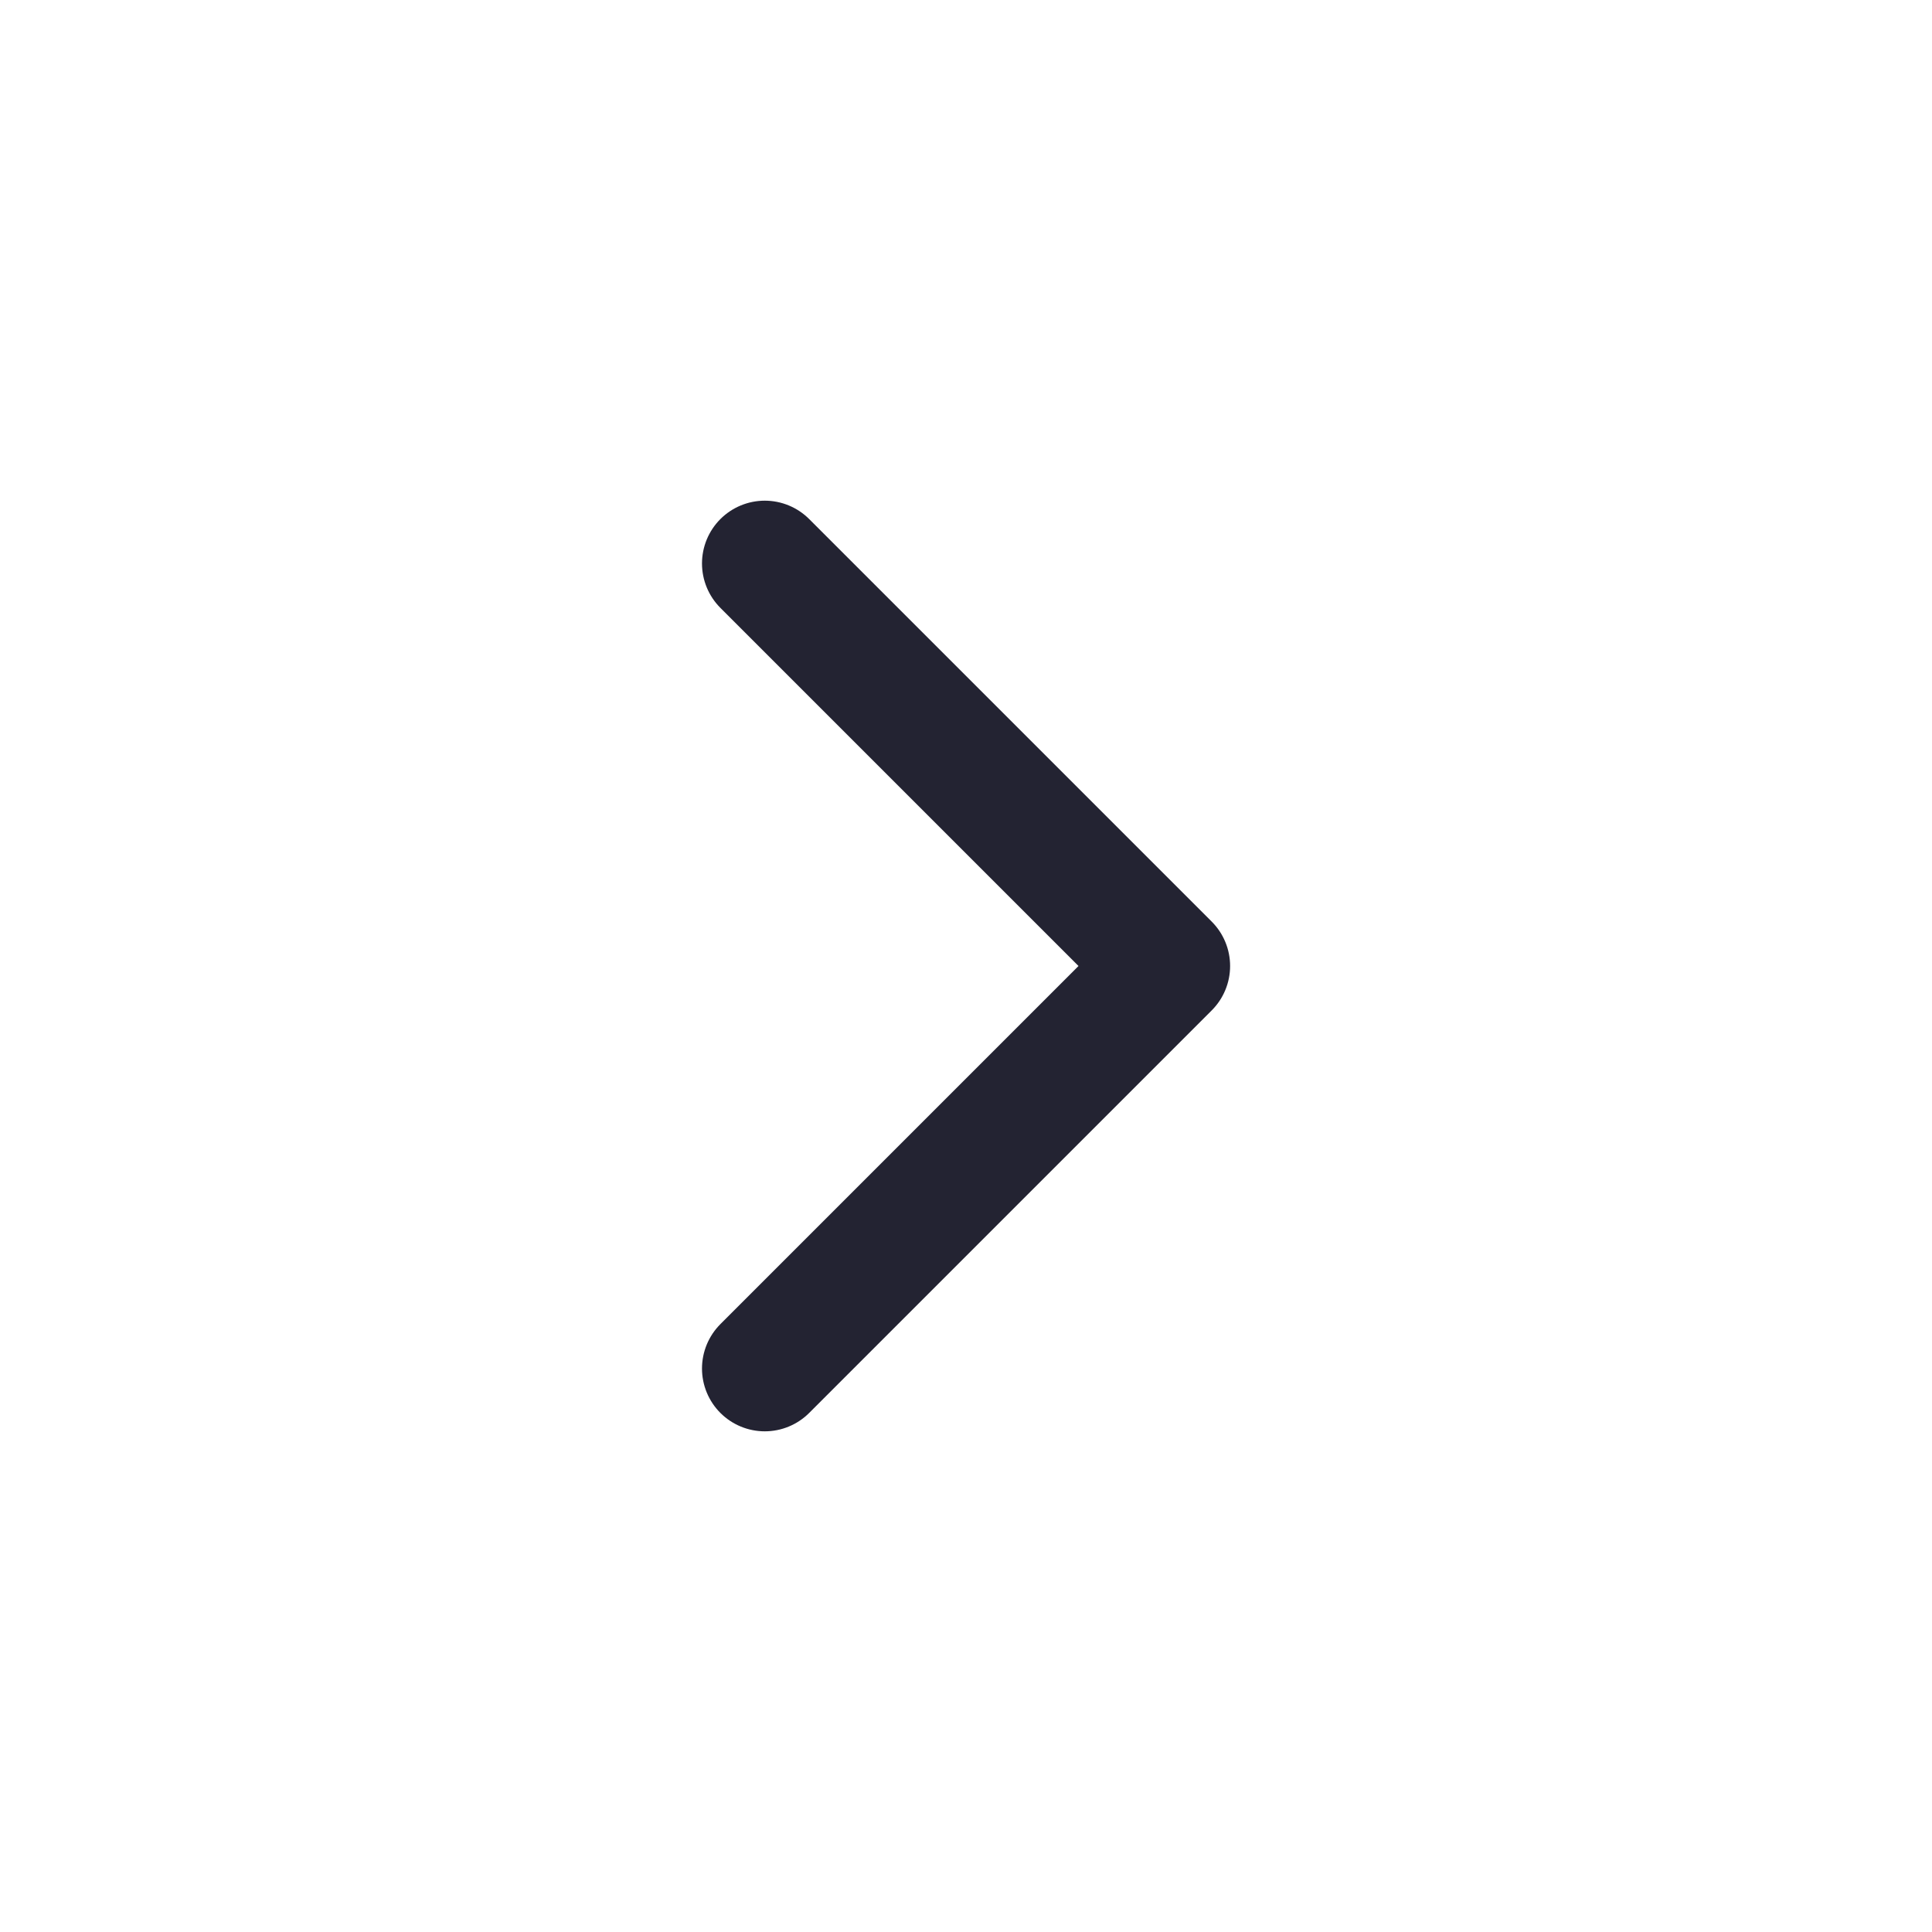
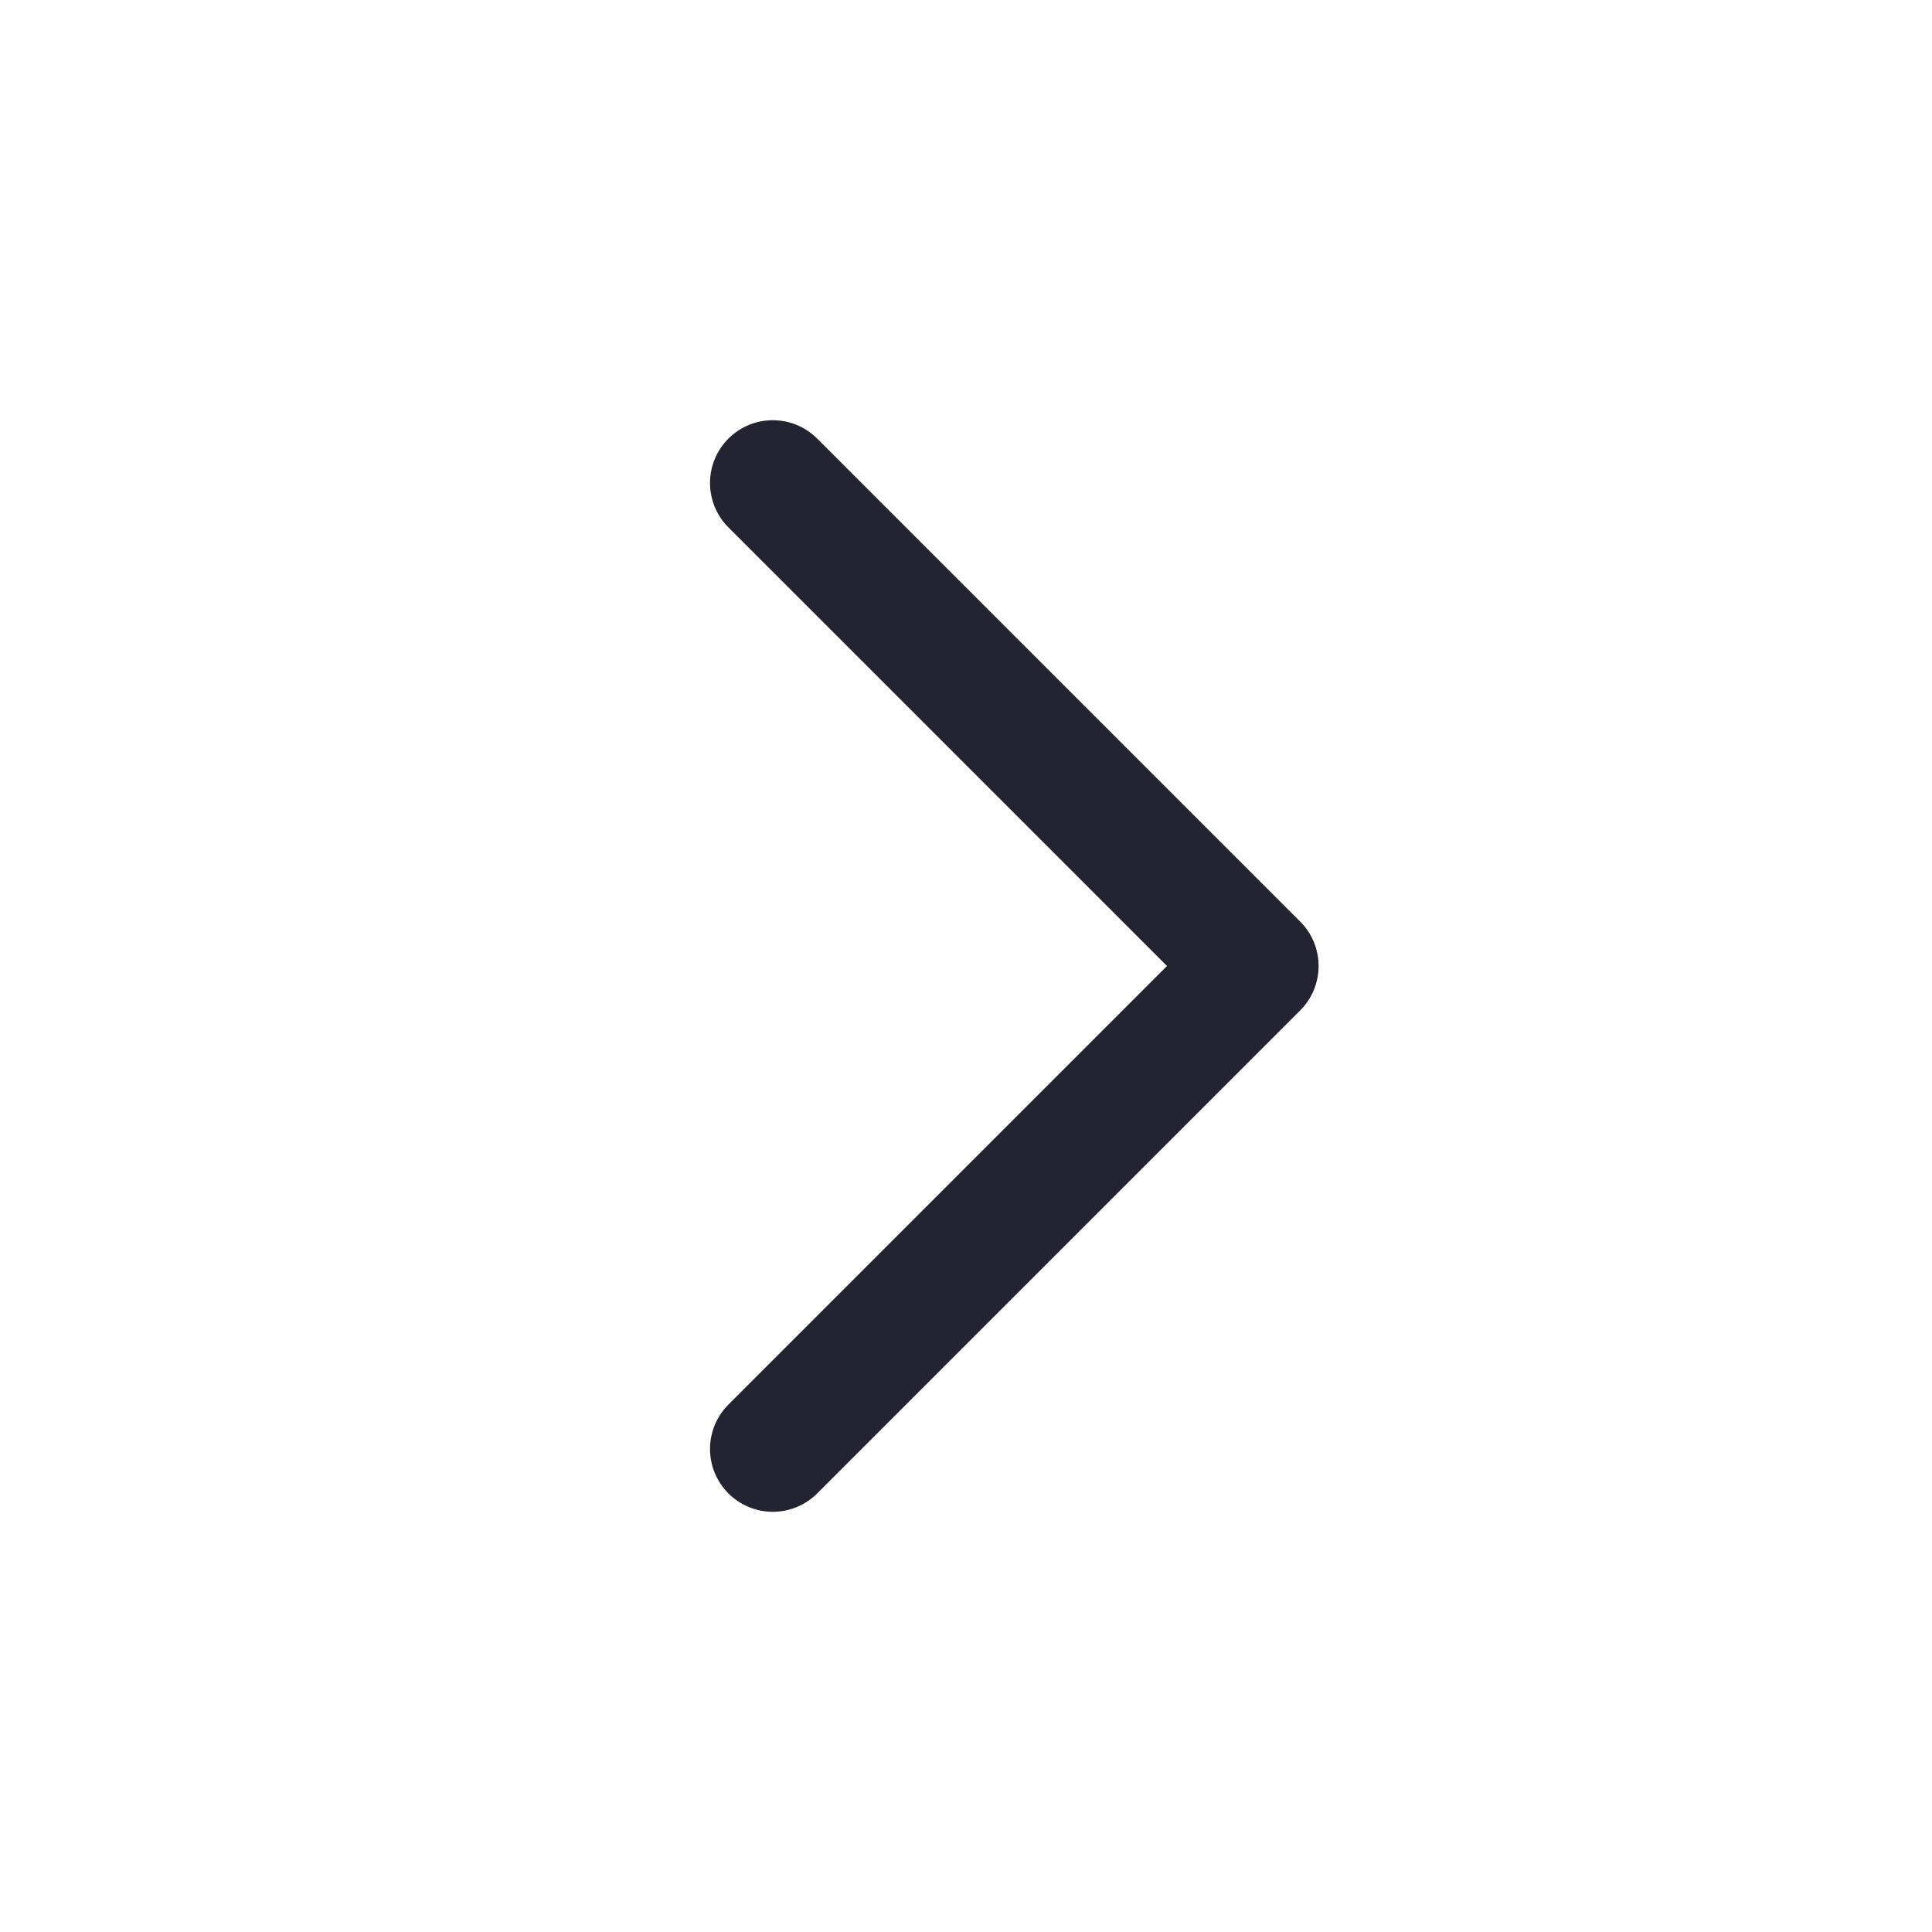
- <svg xmlns="http://www.w3.org/2000/svg" width="20" height="20" viewBox="0 0 20 20" fill="none">
-   <path d="M7.917 14.167L12.084 10L7.917 5.833" stroke-width="1.3" stroke-linecap="round" stroke-linejoin="round" stroke="#232332" />
+ <svg xmlns="http://www.w3.org/2000/svg" preserveAspectRatio="none" overflow="visible" style="display: block;" width="20" height="20" viewBox="0 0 20 20" fill="none">
+   <g id="Icons/Regular/angle-right">
+     <path id="Icon_svg" d="M8 15L13 10L8 5" stroke-width="1.3" stroke-linecap="round" stroke-linejoin="round" stroke="#232332" />
+   </g>
</svg>
